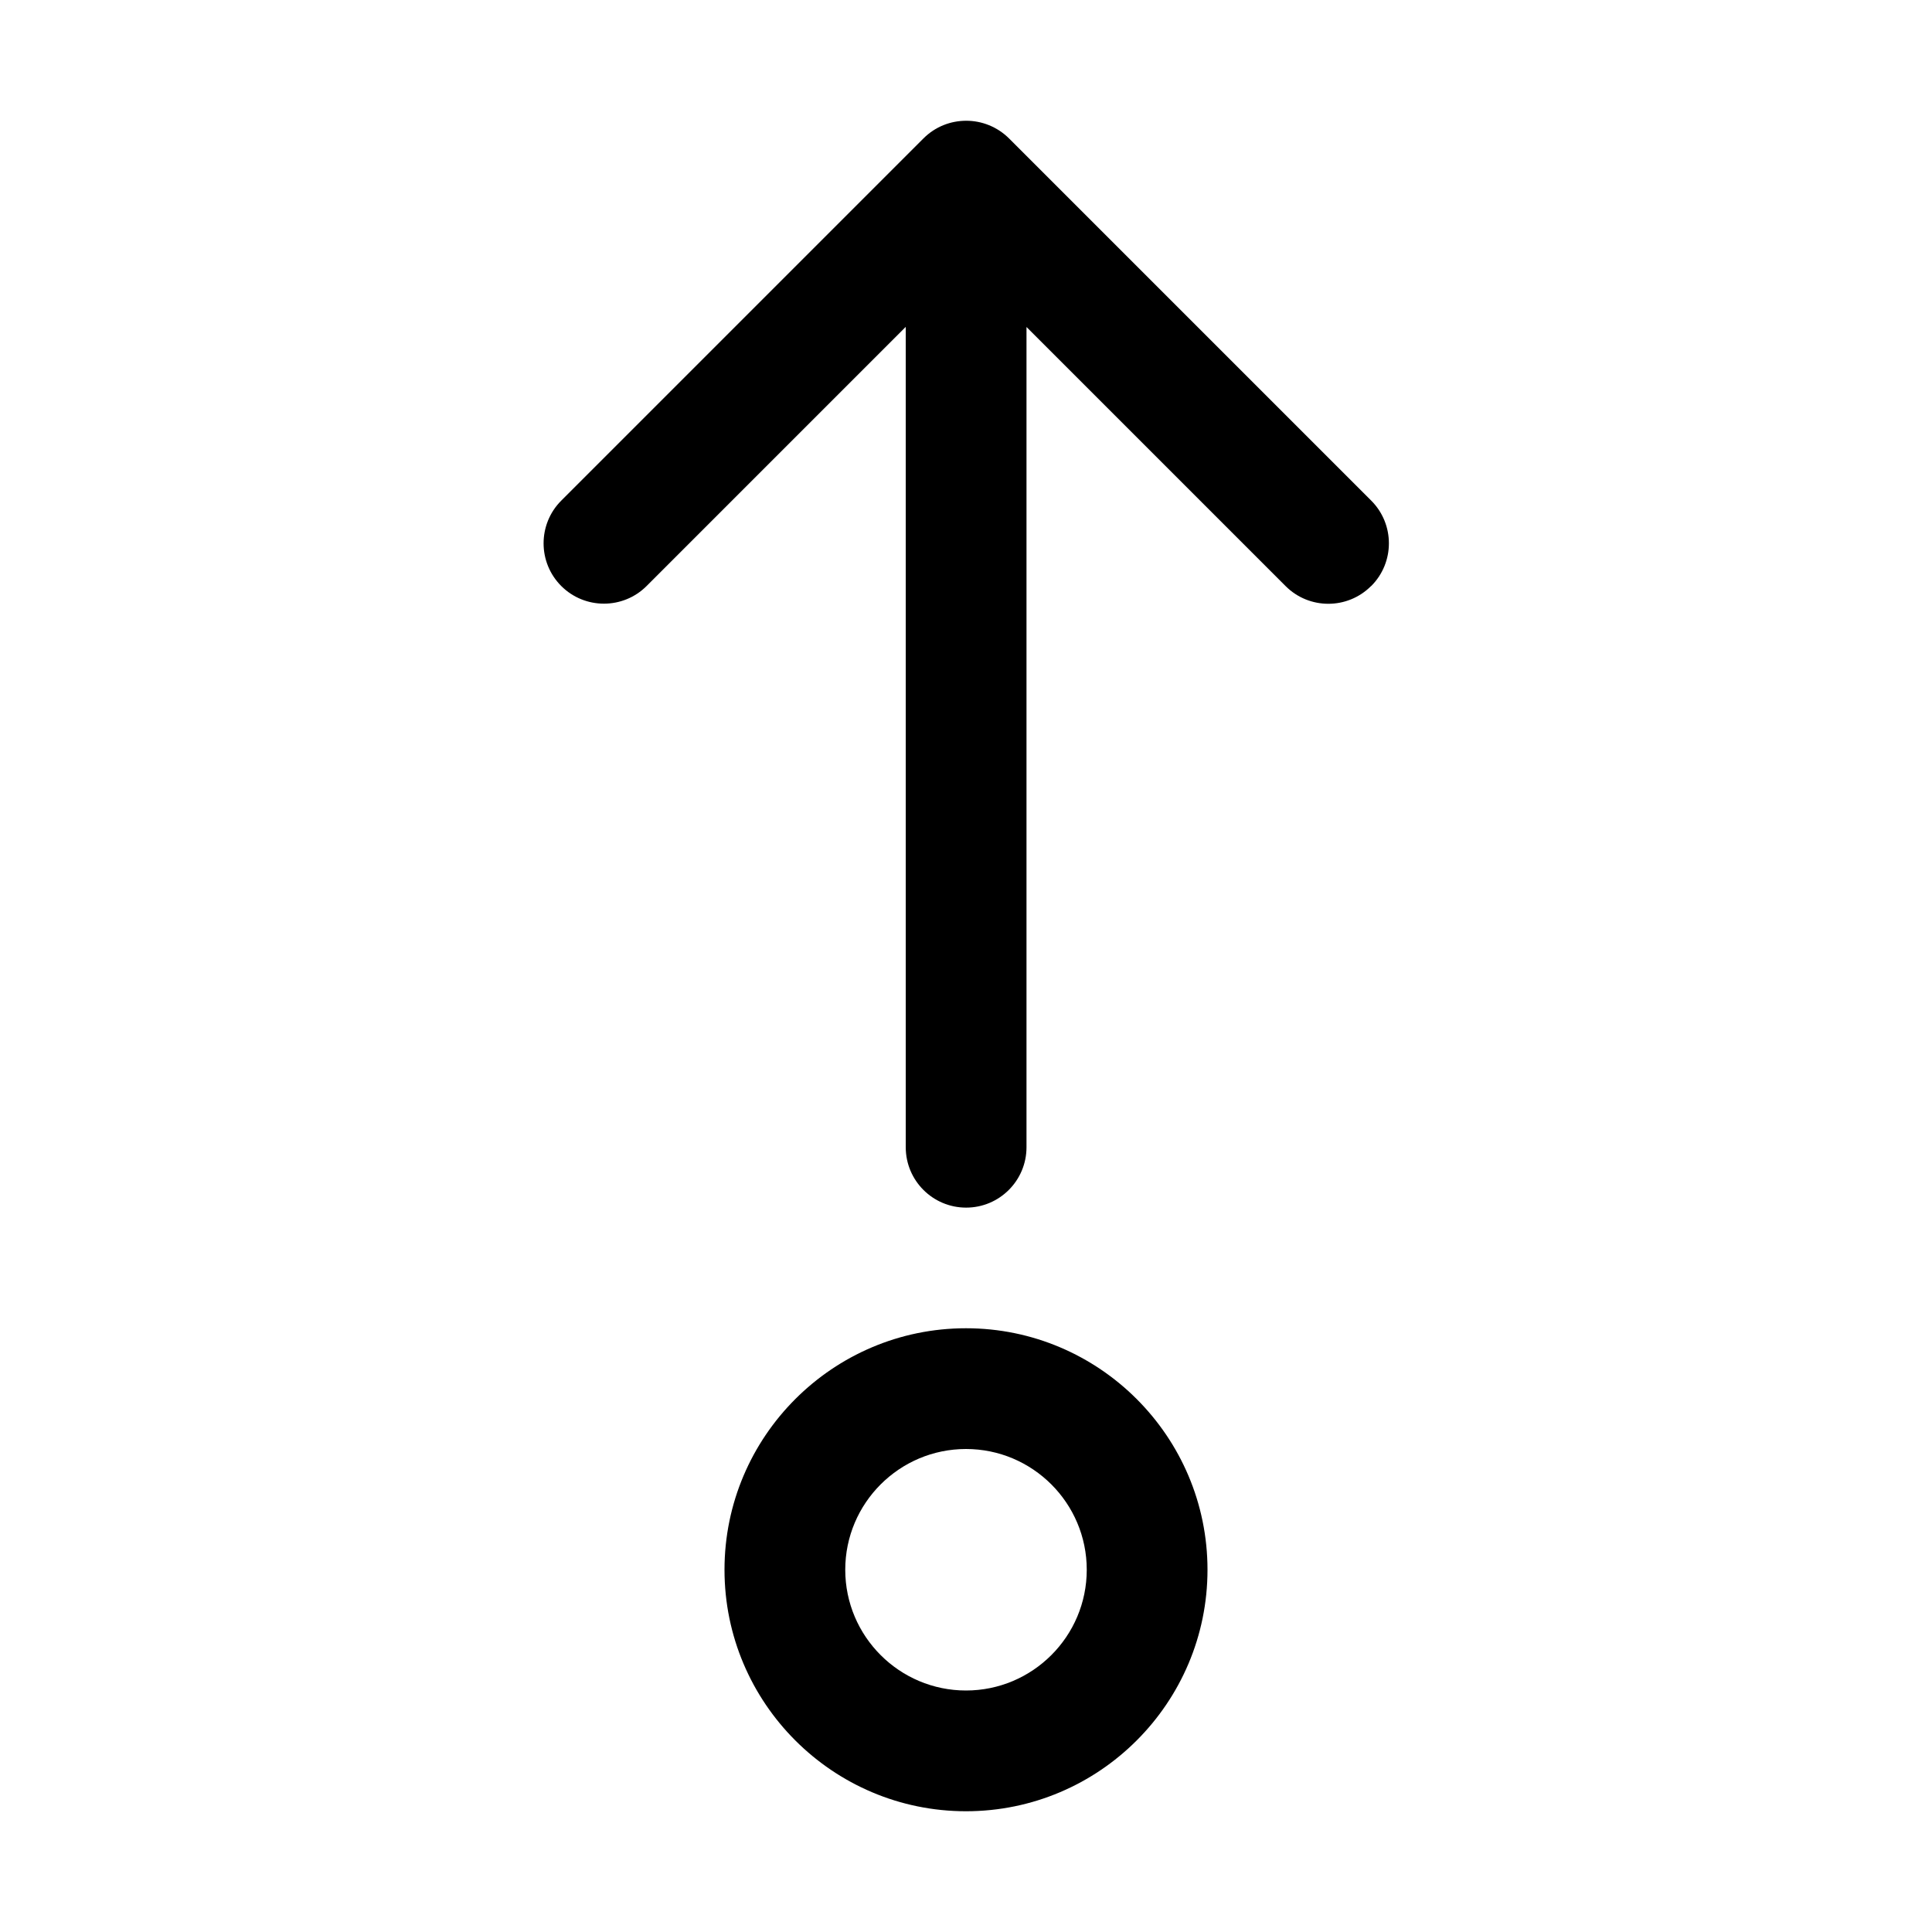
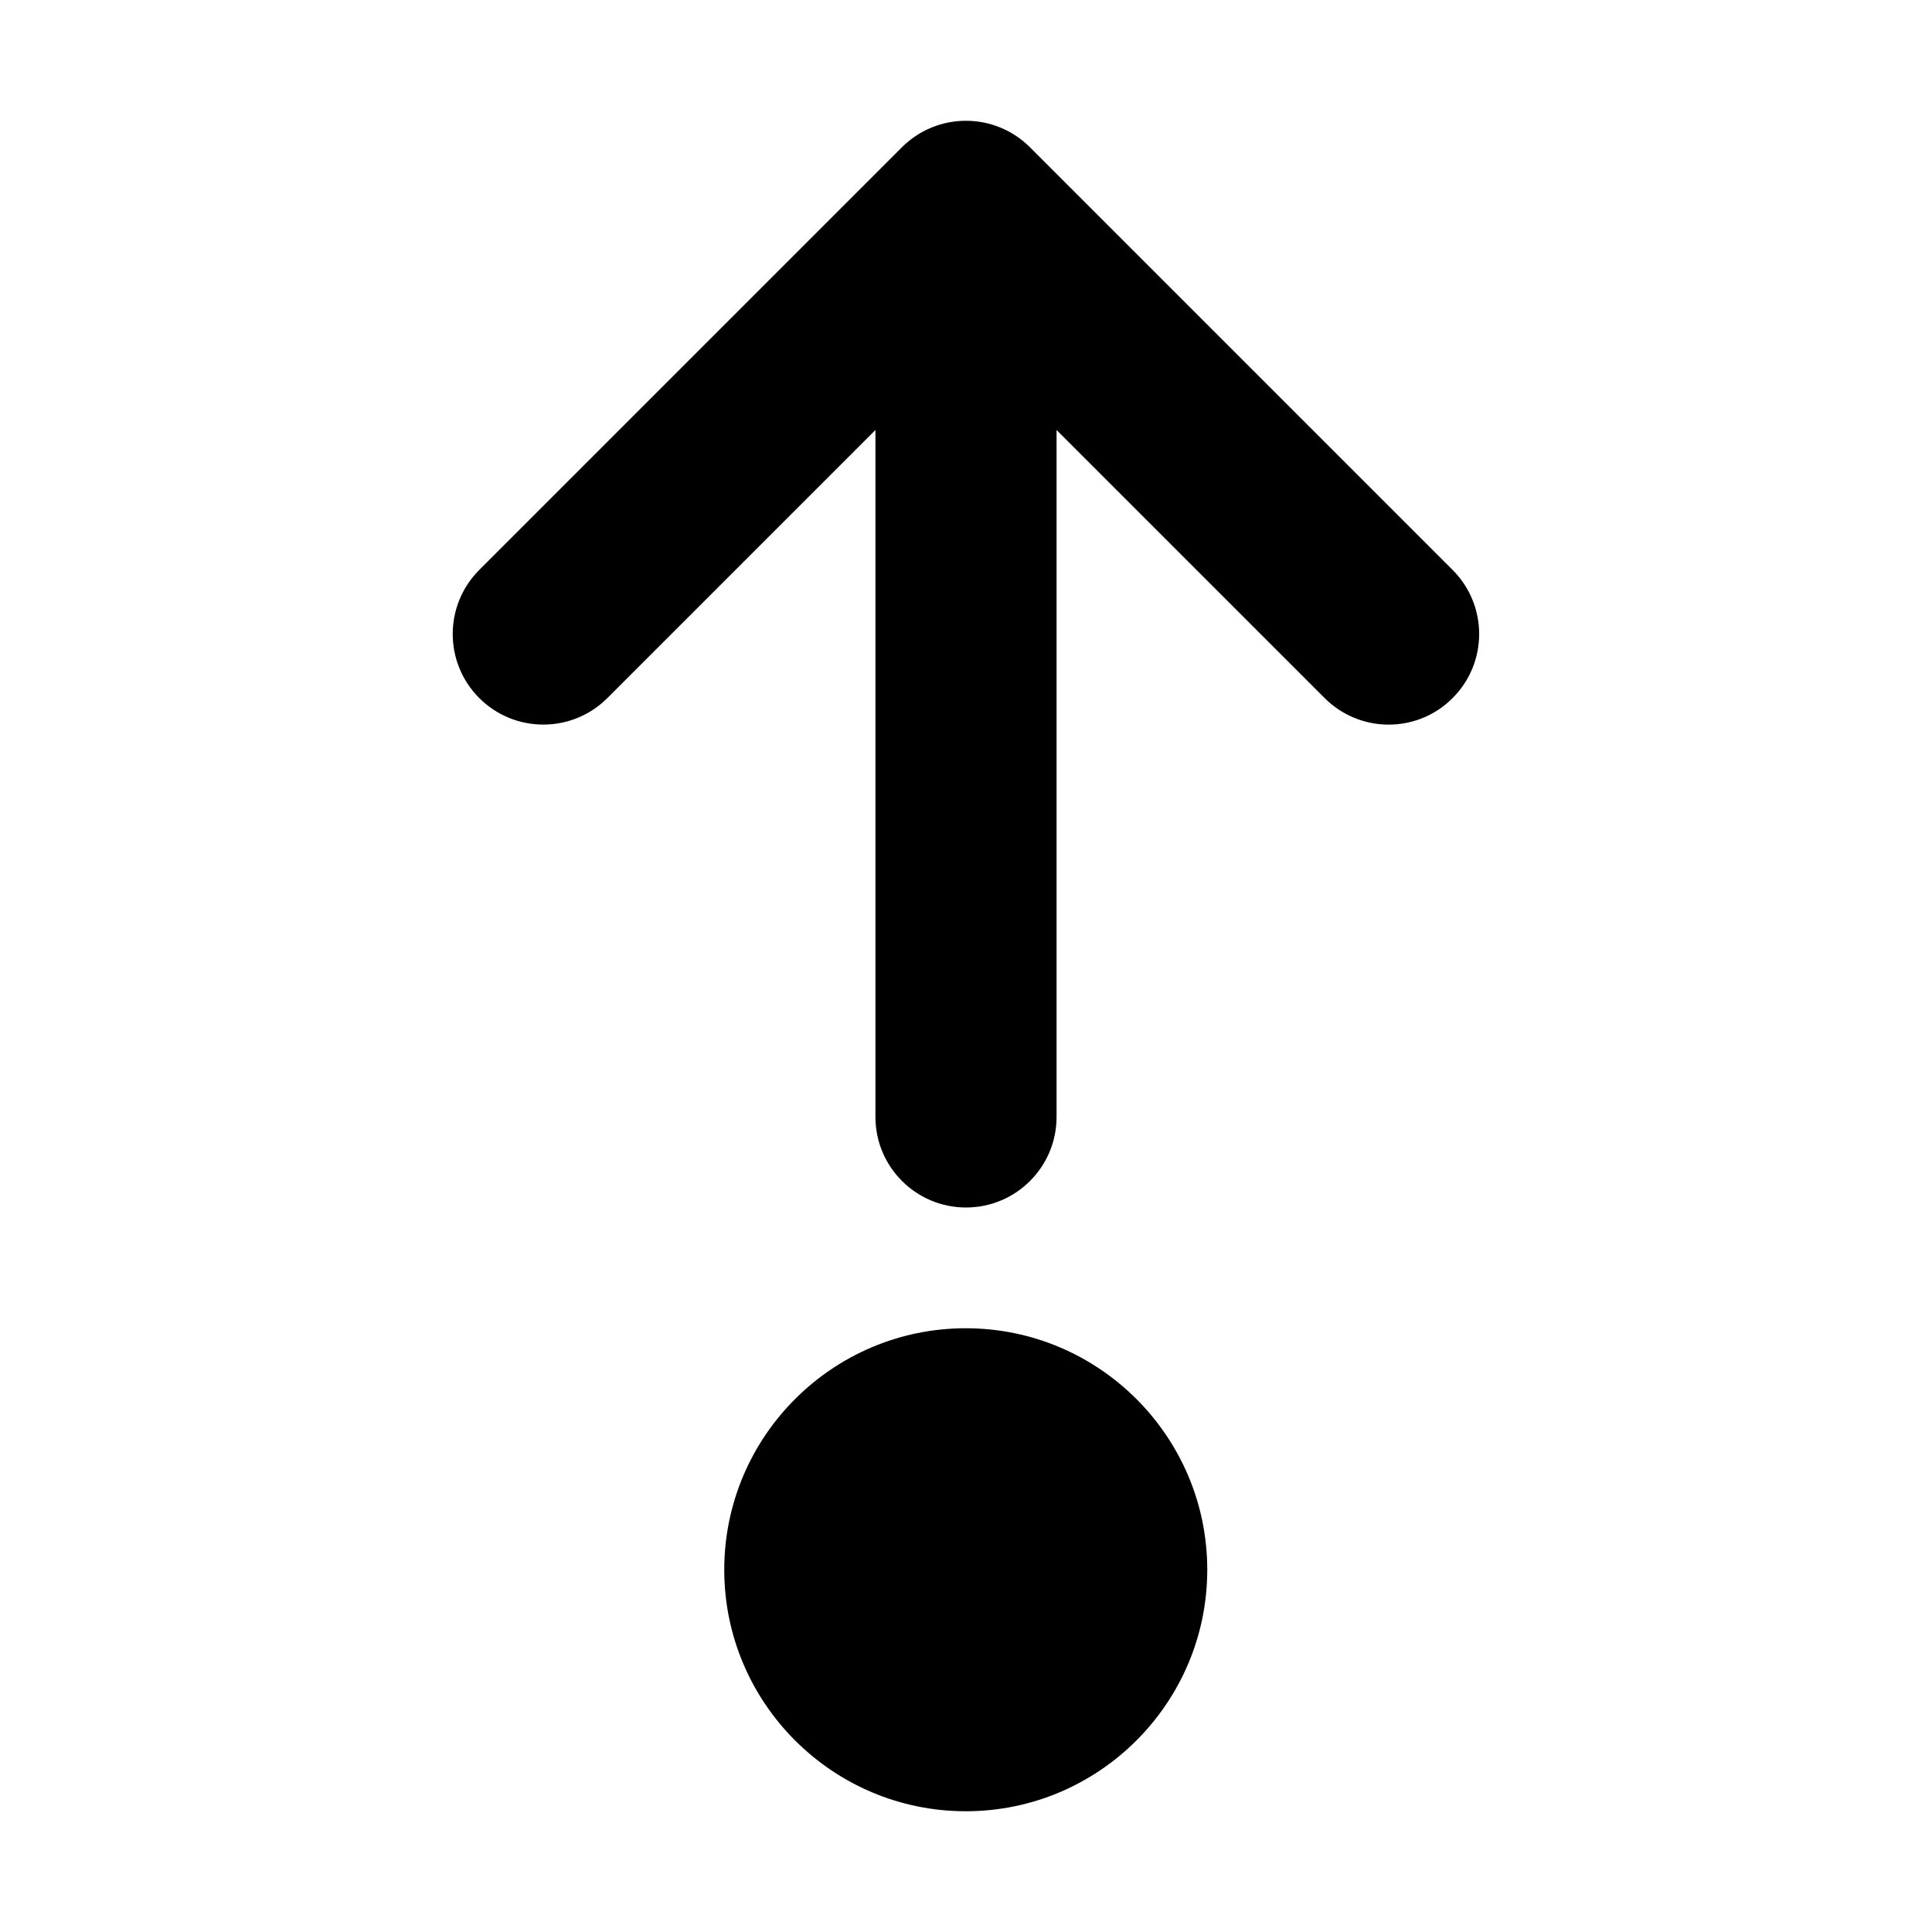
<svg xmlns="http://www.w3.org/2000/svg" width="16" height="16" viewBox="0 0 16 16" fill="currentColor">
-   <path d="M8 11C6.897 11 6 11.897 6 13C6 14.103 6.897 15 8 15C9.103 15 10 14.103 10 13C10 11.897 9.103 11 8 11ZM8 14C7.449 14 7 13.552 7 13C7 12.448 7.449 12 8 12C8.551 12 9 12.448 9 13C9 13.552 8.551 14 8 14ZM11.354 4.854C11.159 5.049 10.842 5.049 10.647 4.854L8.501 2.708V9.501C8.501 9.777 8.277 10.001 8.001 10.001C7.725 10.001 7.501 9.777 7.501 9.501V2.707L5.355 4.853C5.16 5.048 4.843 5.048 4.648 4.853C4.453 4.658 4.453 4.341 4.648 4.146L7.648 1.146C7.746 1.048 7.874 1 8.002 1C8.13 1 8.258 1.049 8.356 1.146L11.356 4.146C11.551 4.341 11.551 4.658 11.356 4.853L11.354 4.854Z" />
+   <path d="M9.998 13C9.998 14.103 9.101 15 7.998 15C6.895 15 5.998 14.103 5.998 13C5.998 11.897 6.895 11 7.998 11C9.101 11 9.998 11.897 9.998 13ZM12.03 4.72L8.53 1.22C8.237 0.927 7.762 0.927 7.469 1.22L3.969 4.72C3.676 5.013 3.676 5.488 3.969 5.781C4.262 6.074 4.737 6.074 5.03 5.781L7.25 3.561V9.25C7.25 9.664 7.586 10 8 10C8.414 10 8.75 9.664 8.75 9.25V3.561L10.97 5.781C11.116 5.927 11.308 6.001 11.5 6.001C11.692 6.001 11.884 5.928 12.03 5.781C12.323 5.488 12.323 5.013 12.03 4.72Z" />
</svg>
